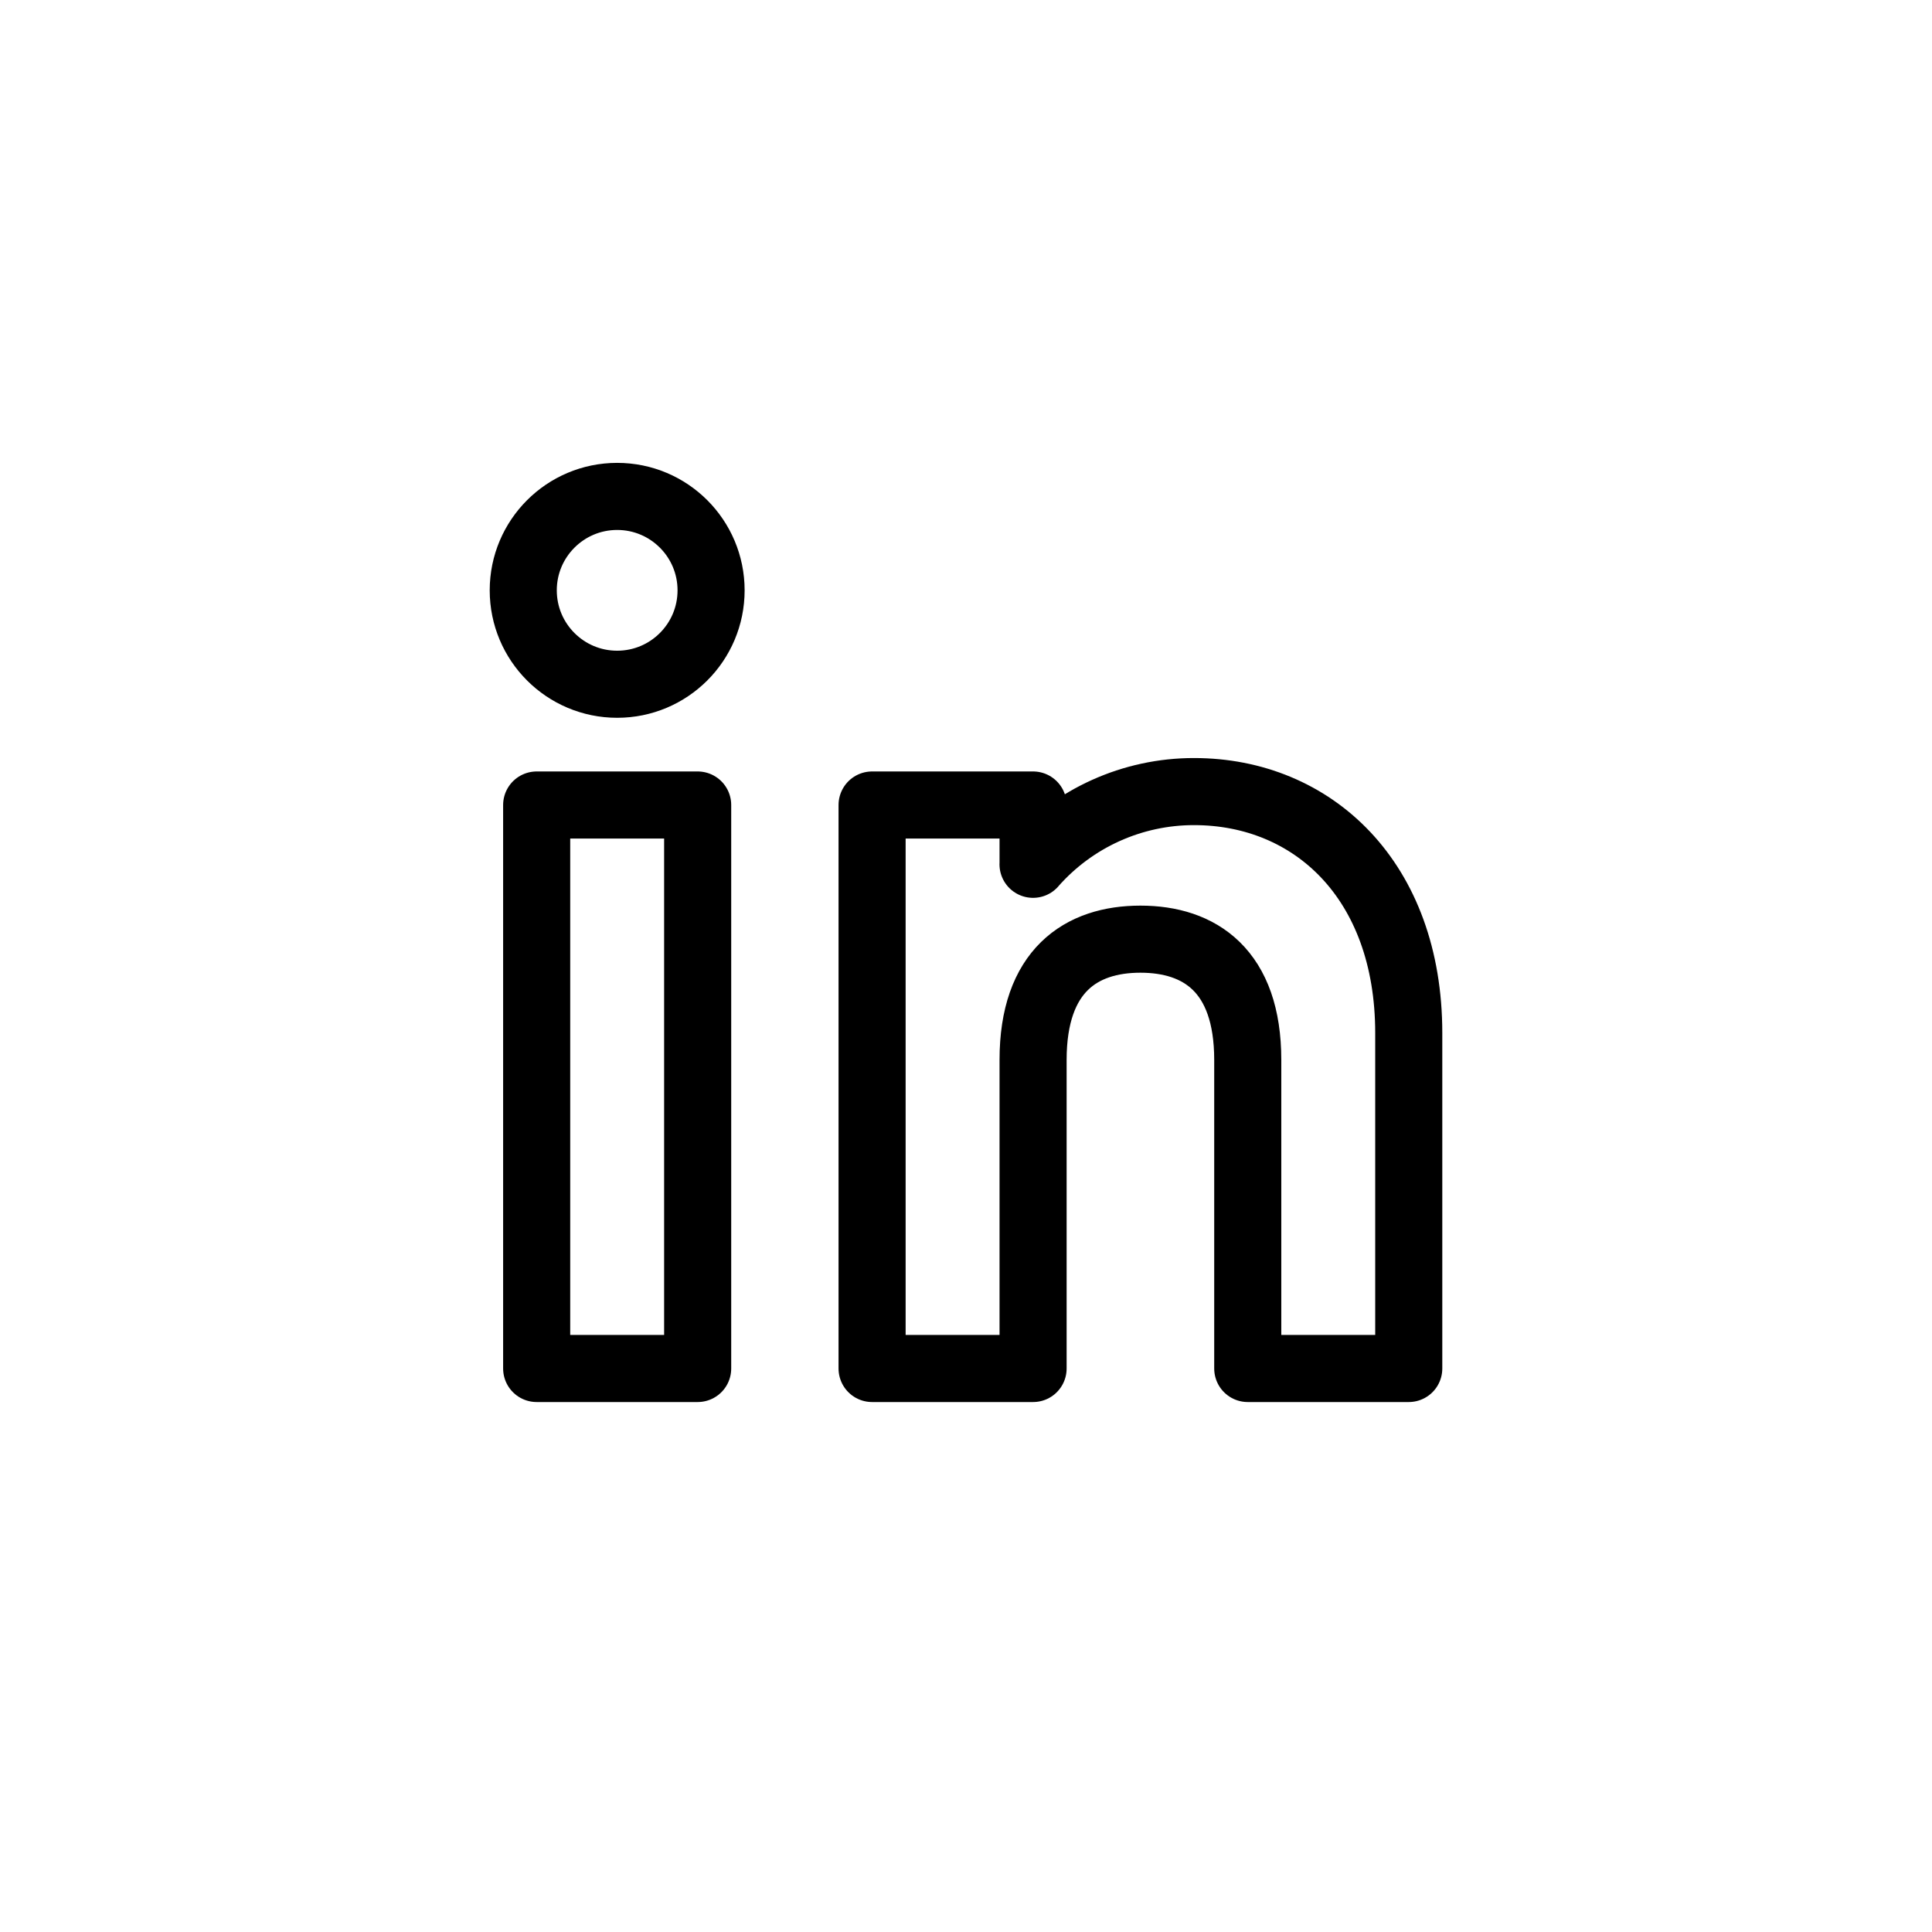
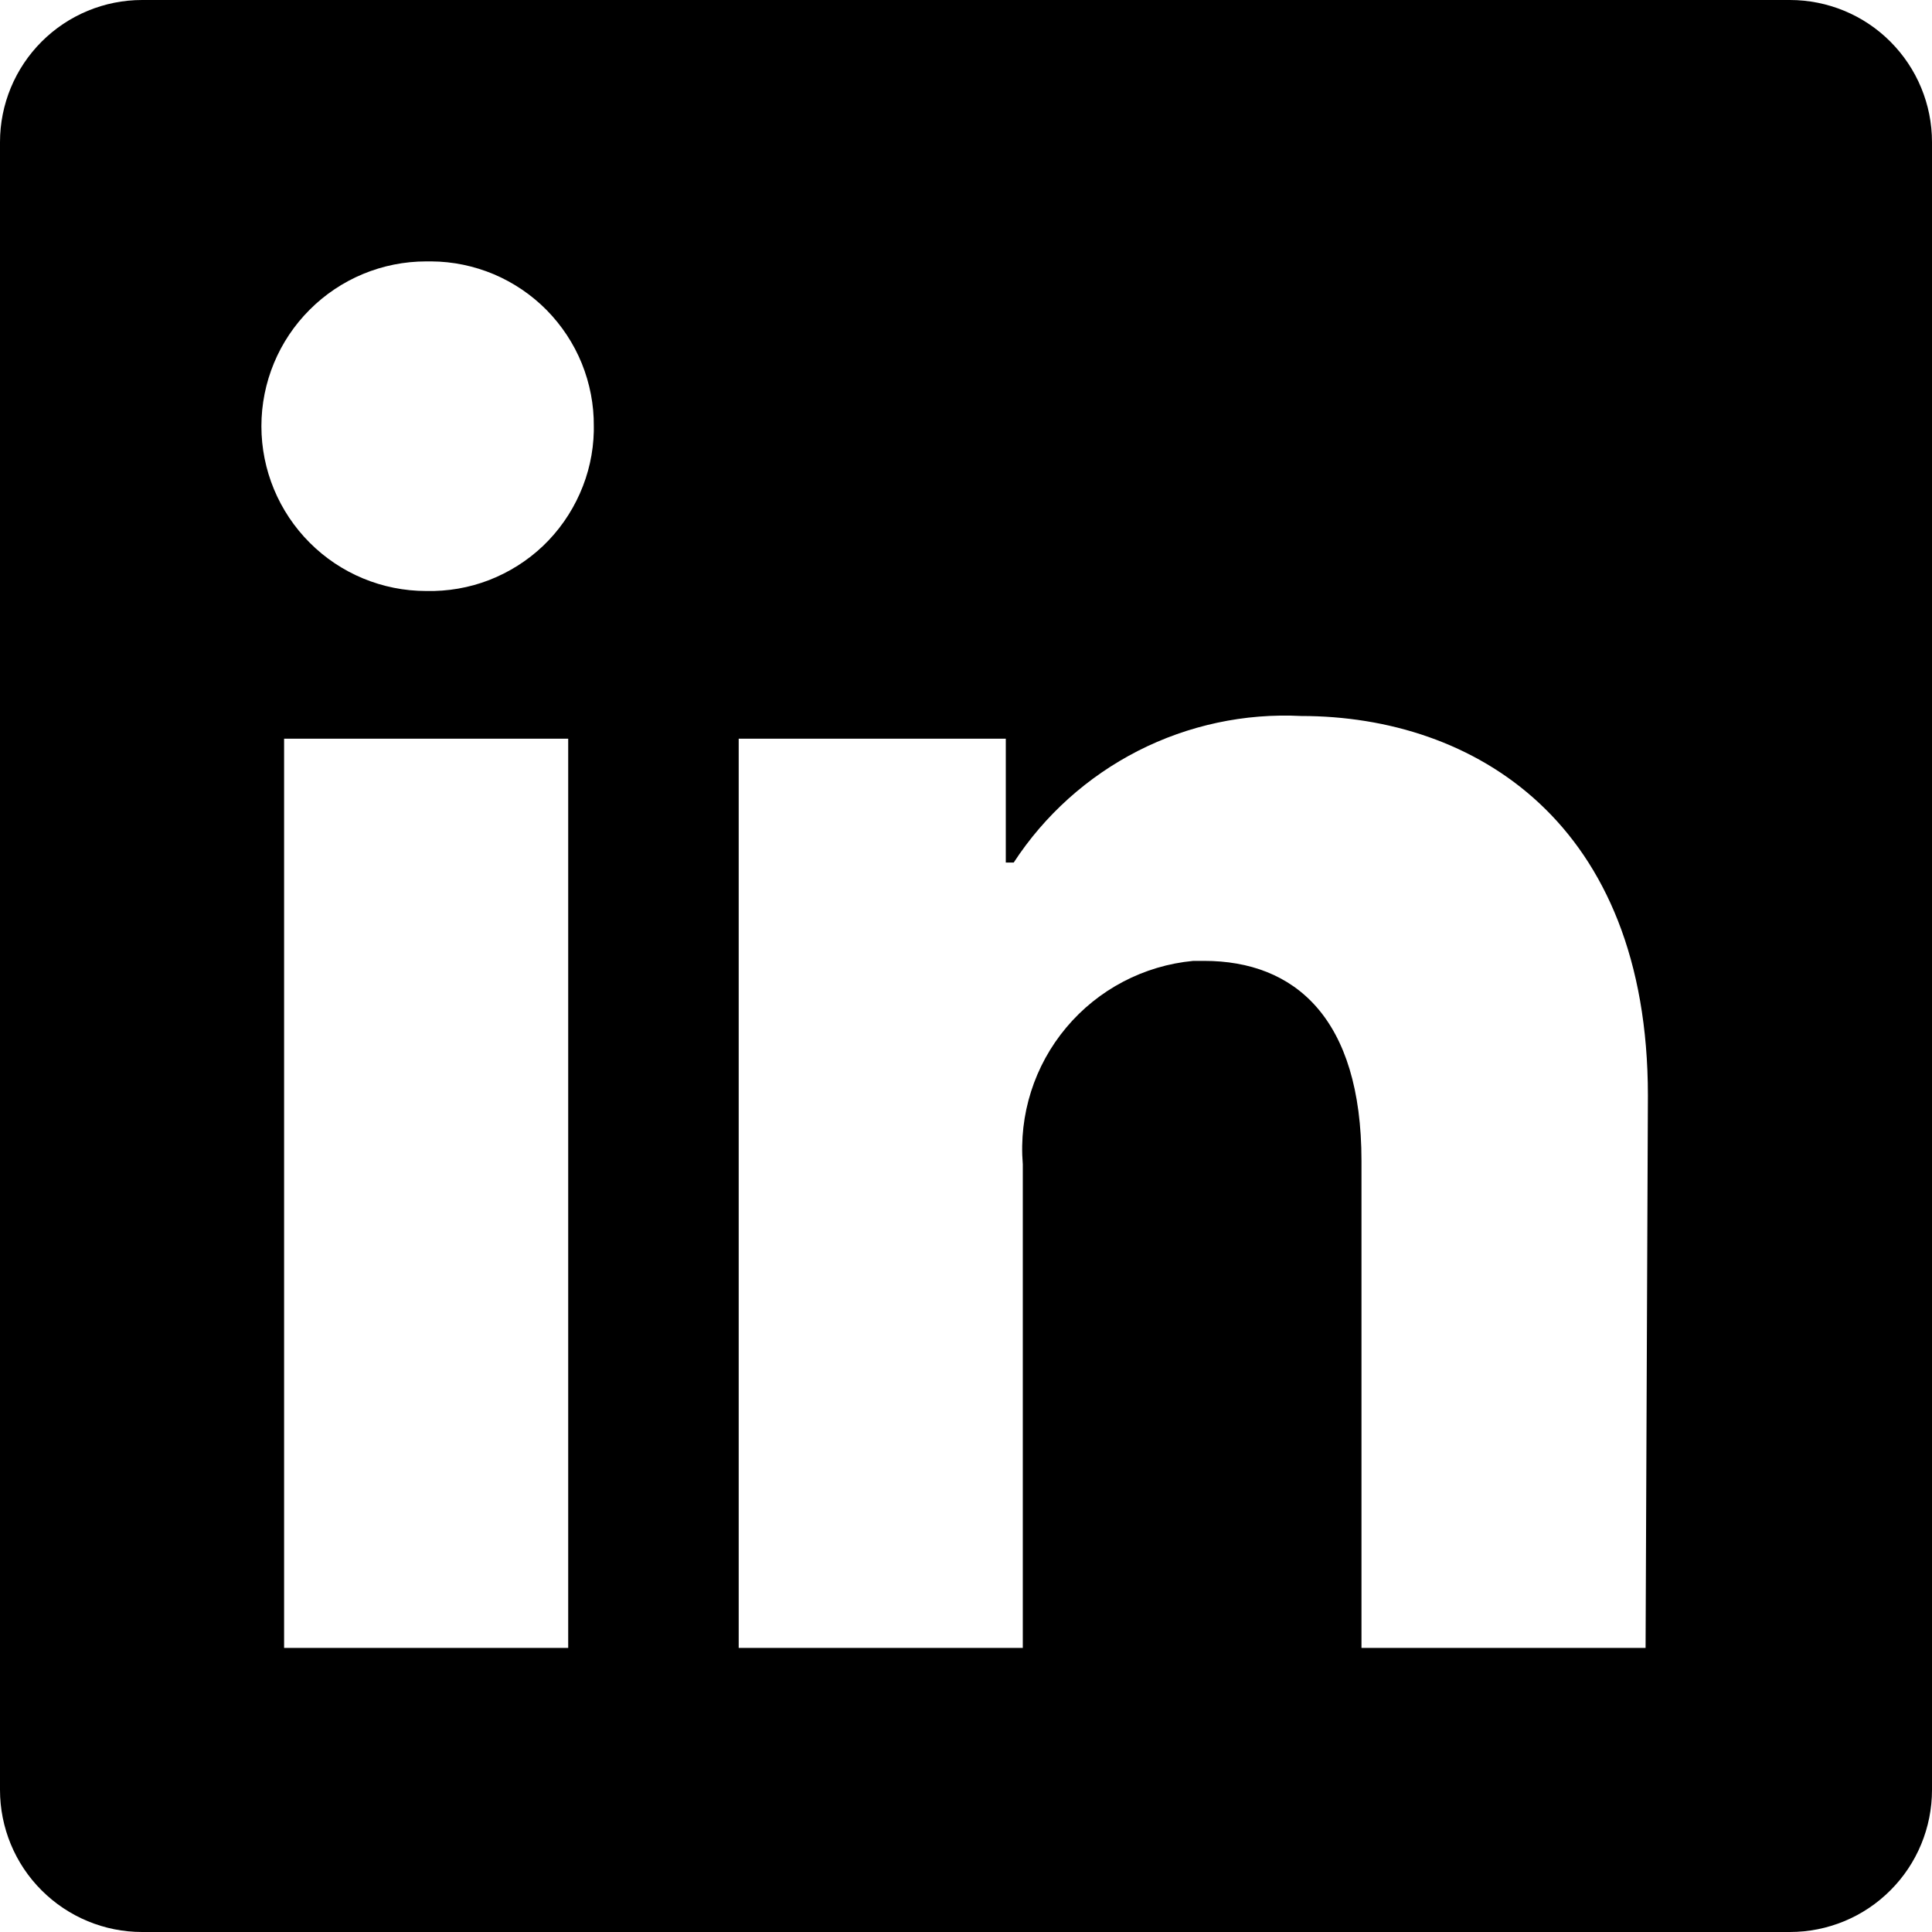
- <svg xmlns="http://www.w3.org/2000/svg" viewBox="0 0 72 72">
-   <g fill="none" stroke="currentColor" stroke-width="2.5">
-     <g stroke-linecap="round" stroke-linejoin="round">
-       <path d="m20 30h6v21h-6z" />
-       <circle cx="23" cy="22" r="3.5" />
-       <path d="m42.5 35c-2.209 0-4 1.168-4 4.5v11.5h-6v-21h6v2.21h-.002a7.981 7.981 0 0 1 6.002-2.71c4.418 0 8 3.3 8 9v12.5h-6v-11.5c0-3.332-1.791-4.5-4-4.5" />
-     </g>
-   </g>
+ <svg xmlns="http://www.w3.org/2000/svg" width="20" height="20" viewBox="0 0 20 20" fill="none">
+   <path d="M20 1.471V18.529C20 18.919 19.845 19.294 19.569 19.569C19.294 19.845 18.919 20 18.529 20H1.471C1.081 20 0.707 19.845 0.431 19.569C0.155 19.294 0 18.919 0 18.529L0 1.471C0 1.081 0.155 0.707 0.431 0.431C0.707 0.155 1.081 0 1.471 0L18.529 0C18.919 0 19.294 0.155 19.569 0.431C19.845 0.707 20 1.081 20 1.471V1.471ZM5.882 7.647H2.941V17.059H5.882V7.647ZM6.147 4.412C6.149 4.189 6.106 3.969 6.023 3.763C5.939 3.556 5.815 3.369 5.659 3.21C5.503 3.052 5.317 2.926 5.112 2.839C4.907 2.753 4.687 2.707 4.465 2.706H4.412C3.959 2.706 3.525 2.886 3.206 3.206C2.886 3.525 2.706 3.959 2.706 4.412C2.706 4.864 2.886 5.298 3.206 5.618C3.525 5.938 3.959 6.118 4.412 6.118V6.118C4.634 6.123 4.856 6.085 5.063 6.005C5.271 5.924 5.461 5.804 5.622 5.651C5.783 5.497 5.912 5.313 6.002 5.11C6.093 4.906 6.142 4.687 6.147 4.465V4.412ZM17.059 11.341C17.059 8.512 15.259 7.412 13.471 7.412C12.885 7.382 12.302 7.507 11.78 7.773C11.258 8.04 10.814 8.438 10.494 8.929H10.412V7.647H7.647V17.059H10.588V12.053C10.546 11.54 10.707 11.031 11.038 10.637C11.368 10.243 11.841 9.995 12.353 9.947H12.465C13.4 9.947 14.094 10.535 14.094 12.018V17.059H17.035L17.059 11.341Z" fill="currentColor" />
</svg>
